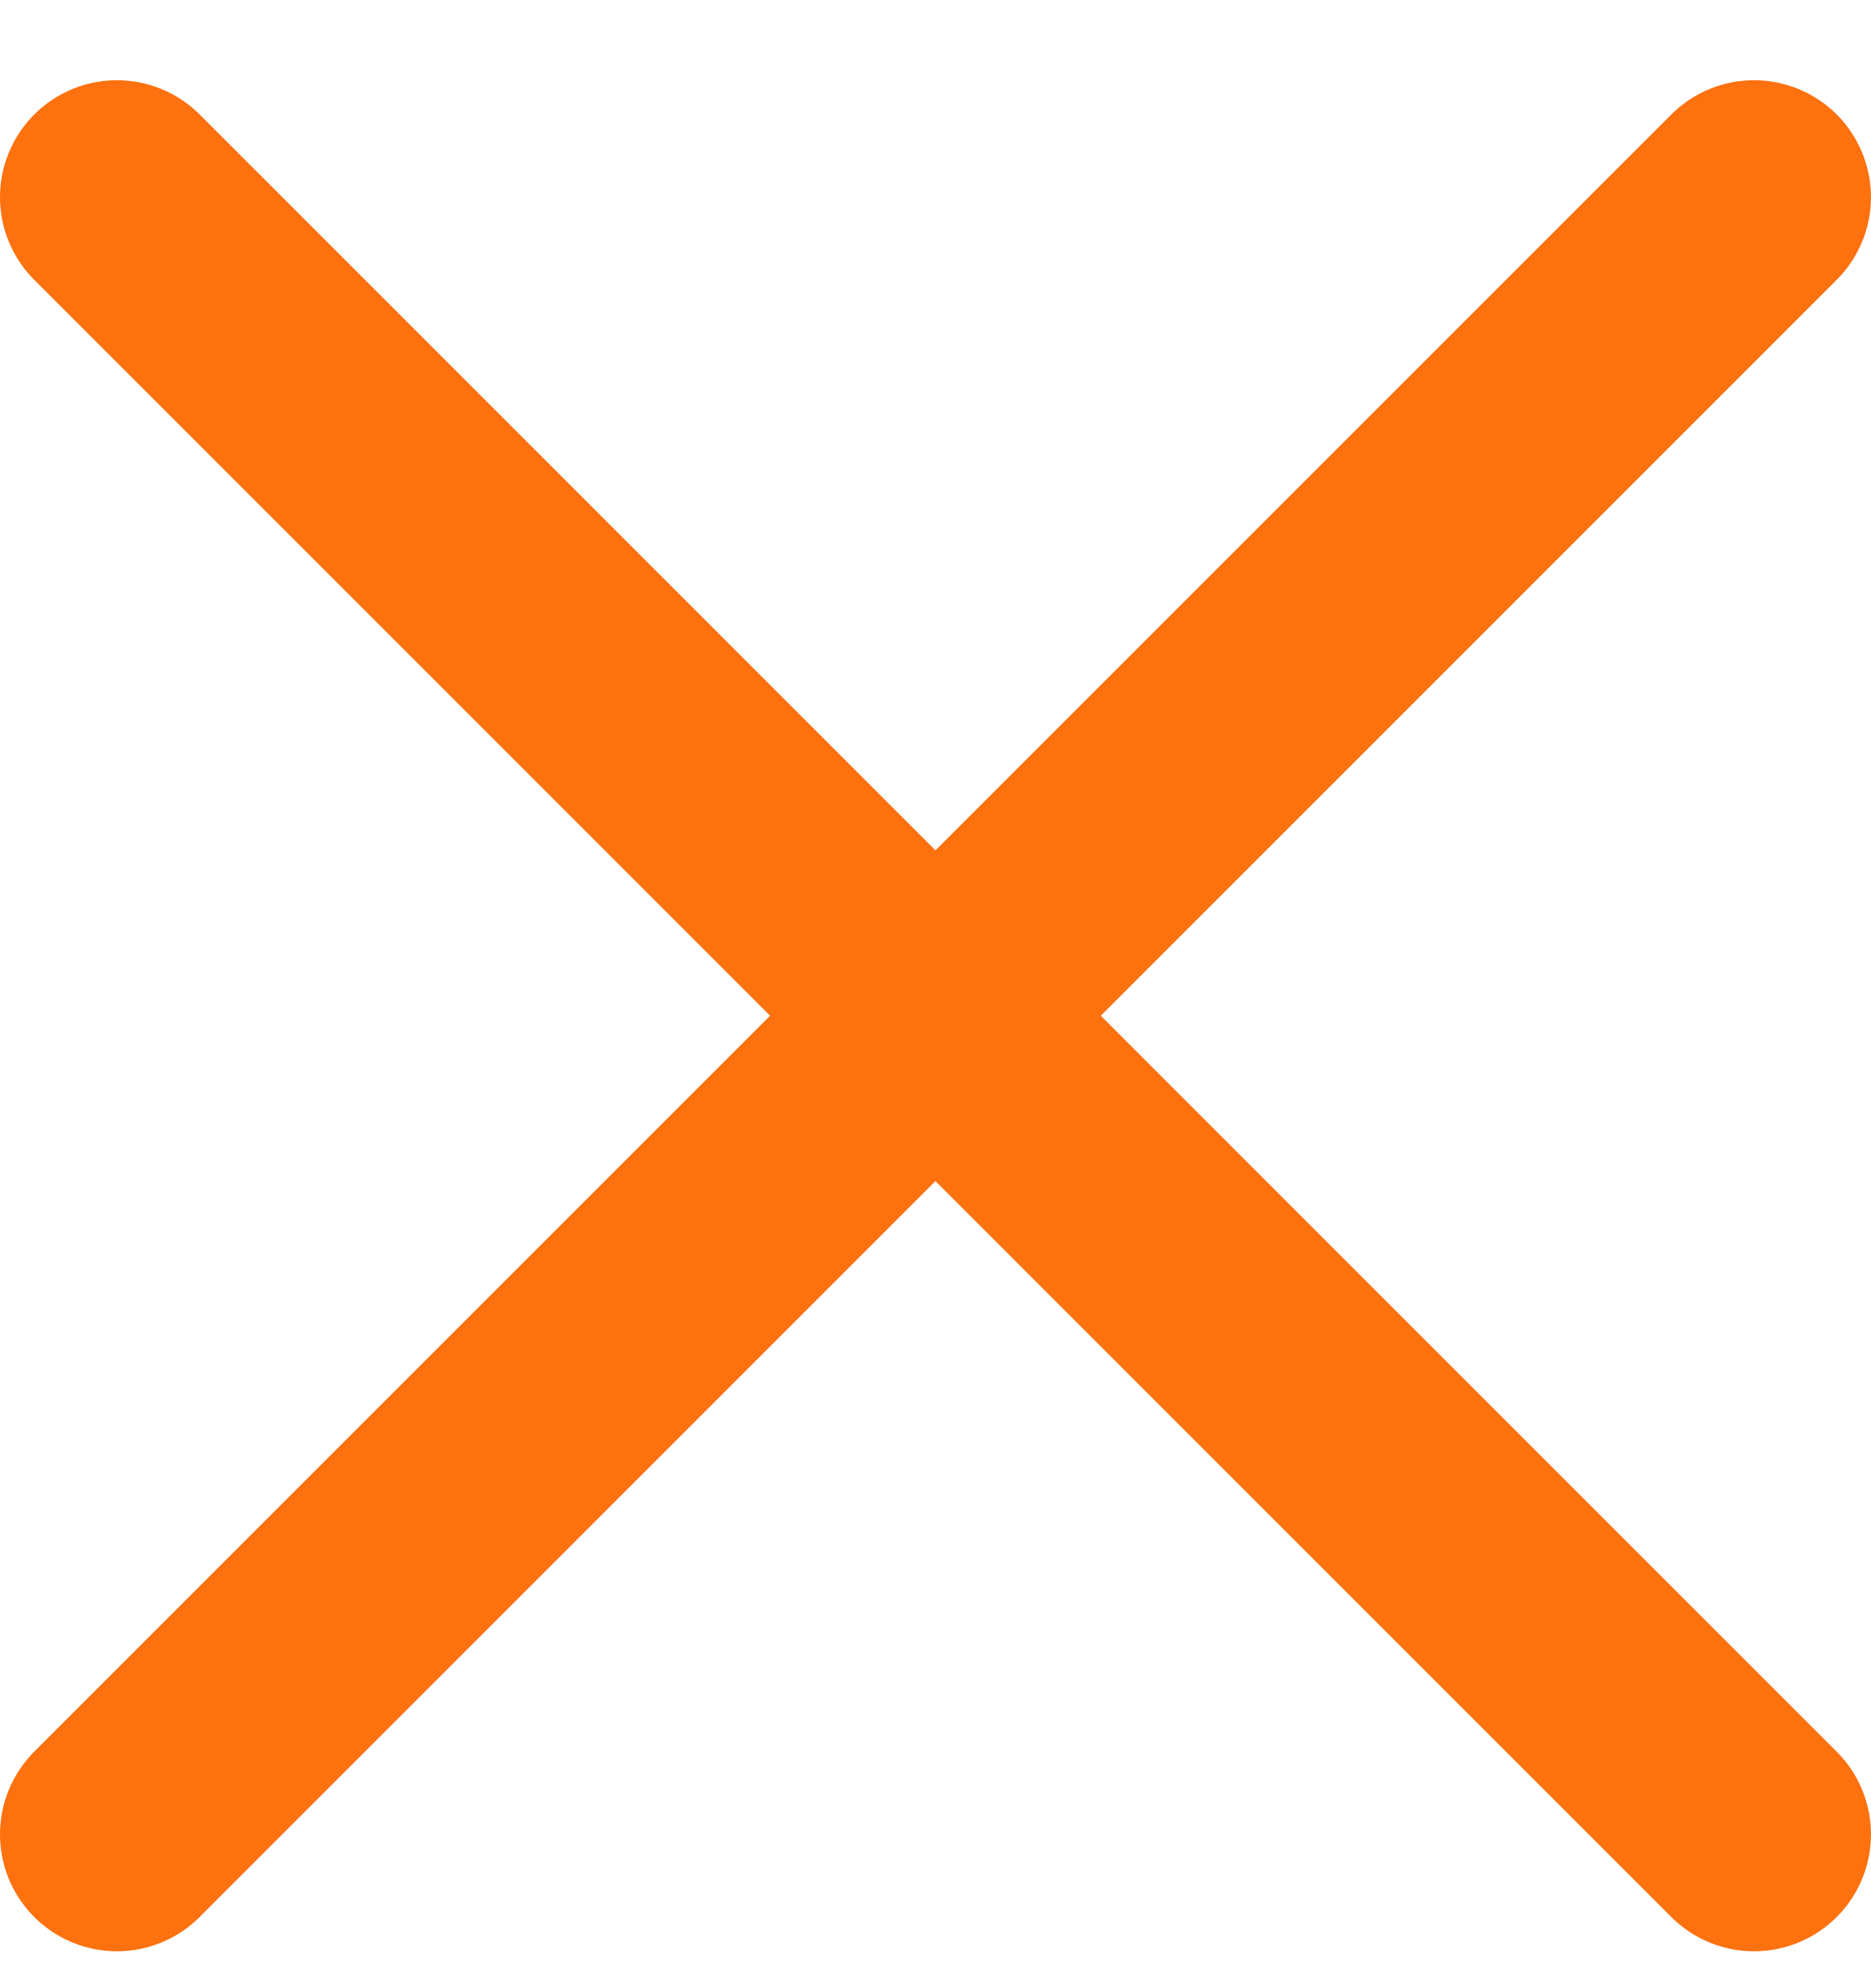
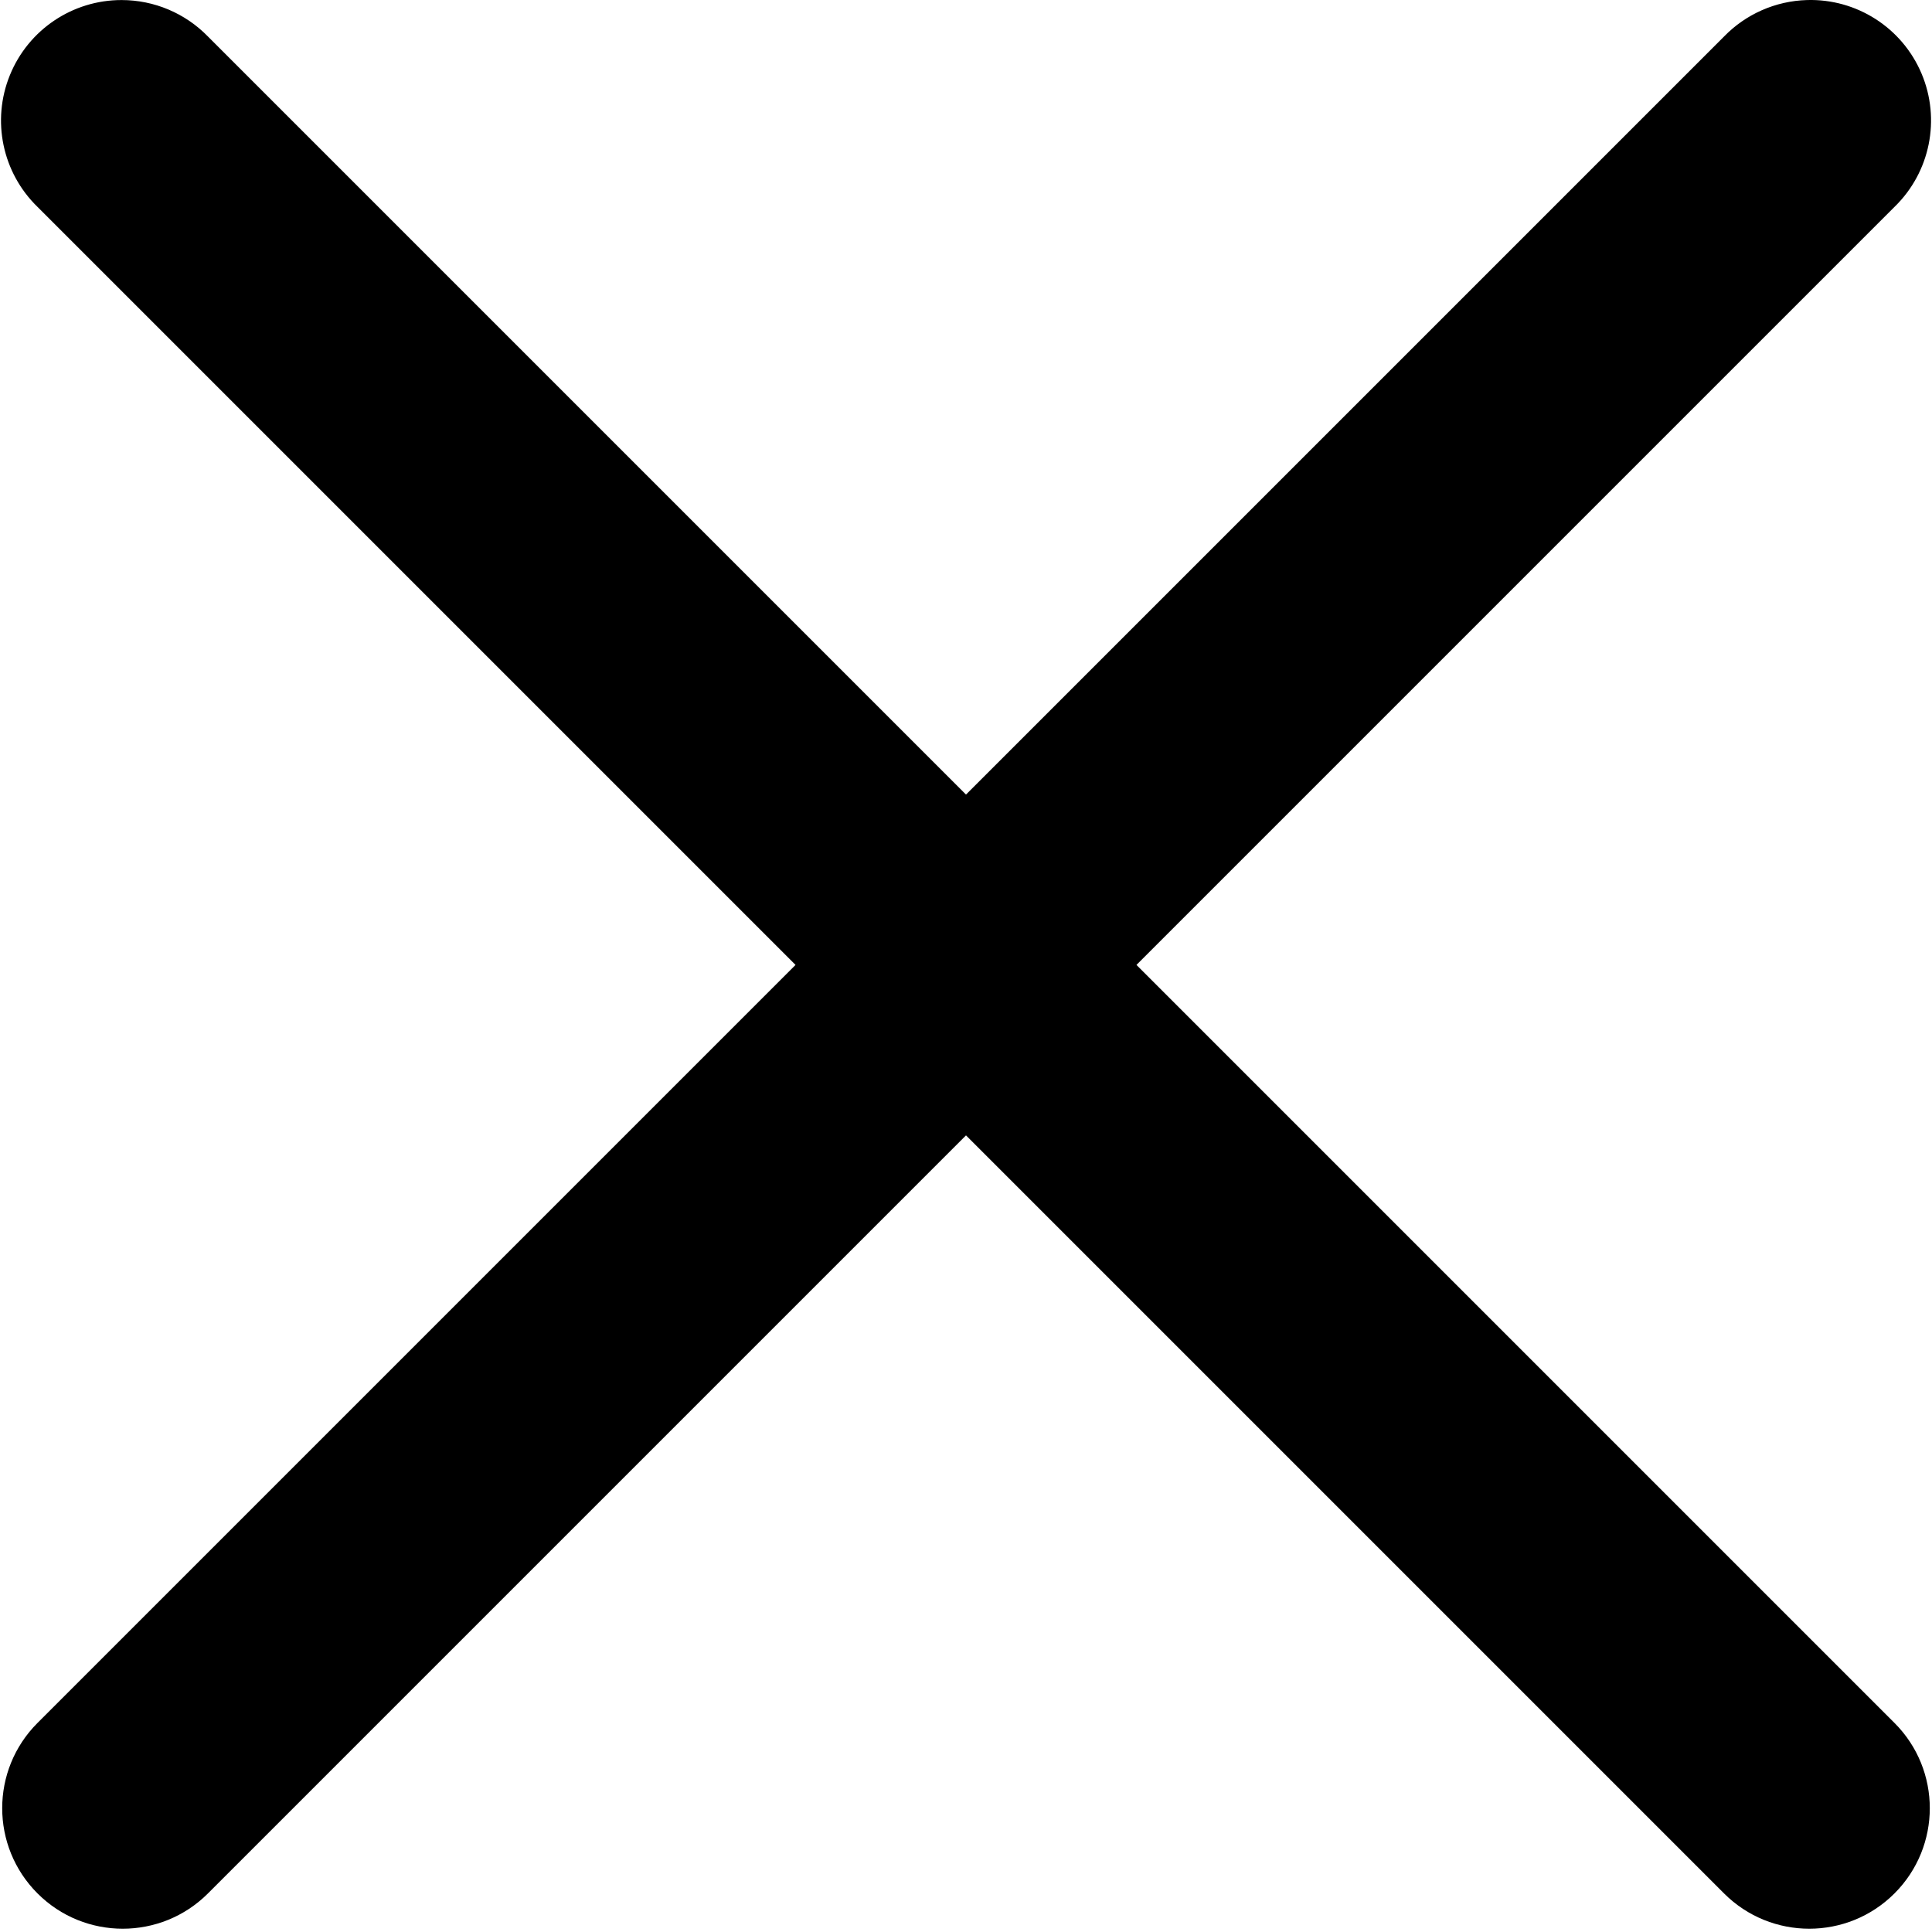
- <svg xmlns="http://www.w3.org/2000/svg" width="16" height="17" viewBox="0 0 16 17" fill="none">
-   <path d="M15 15.686L1 1.686" stroke="#FD710F" stroke-width="2" stroke-linecap="round" stroke-linejoin="round" />
-   <path d="M1 15.686L15 1.686" stroke="#FD710F" stroke-width="2" stroke-linecap="round" stroke-linejoin="round" />
+ <svg xmlns="http://www.w3.org/2000/svg" viewBox="0 0 1700 1700">
+   <path d="m107 0.046a106 106 0 0 0-74 182l667 667-667 667a106 106 0 1 0 150 150l667-667 667 667a106 106 0 1 0 150-150l-667-667 667-667a106 106 0 0 0-77.1-182 106 106 0 0 0-72.9 32.1l-667 667-667-667a106 106 0 0 0-76-32.1z" fill="currentColor" />
</svg>
